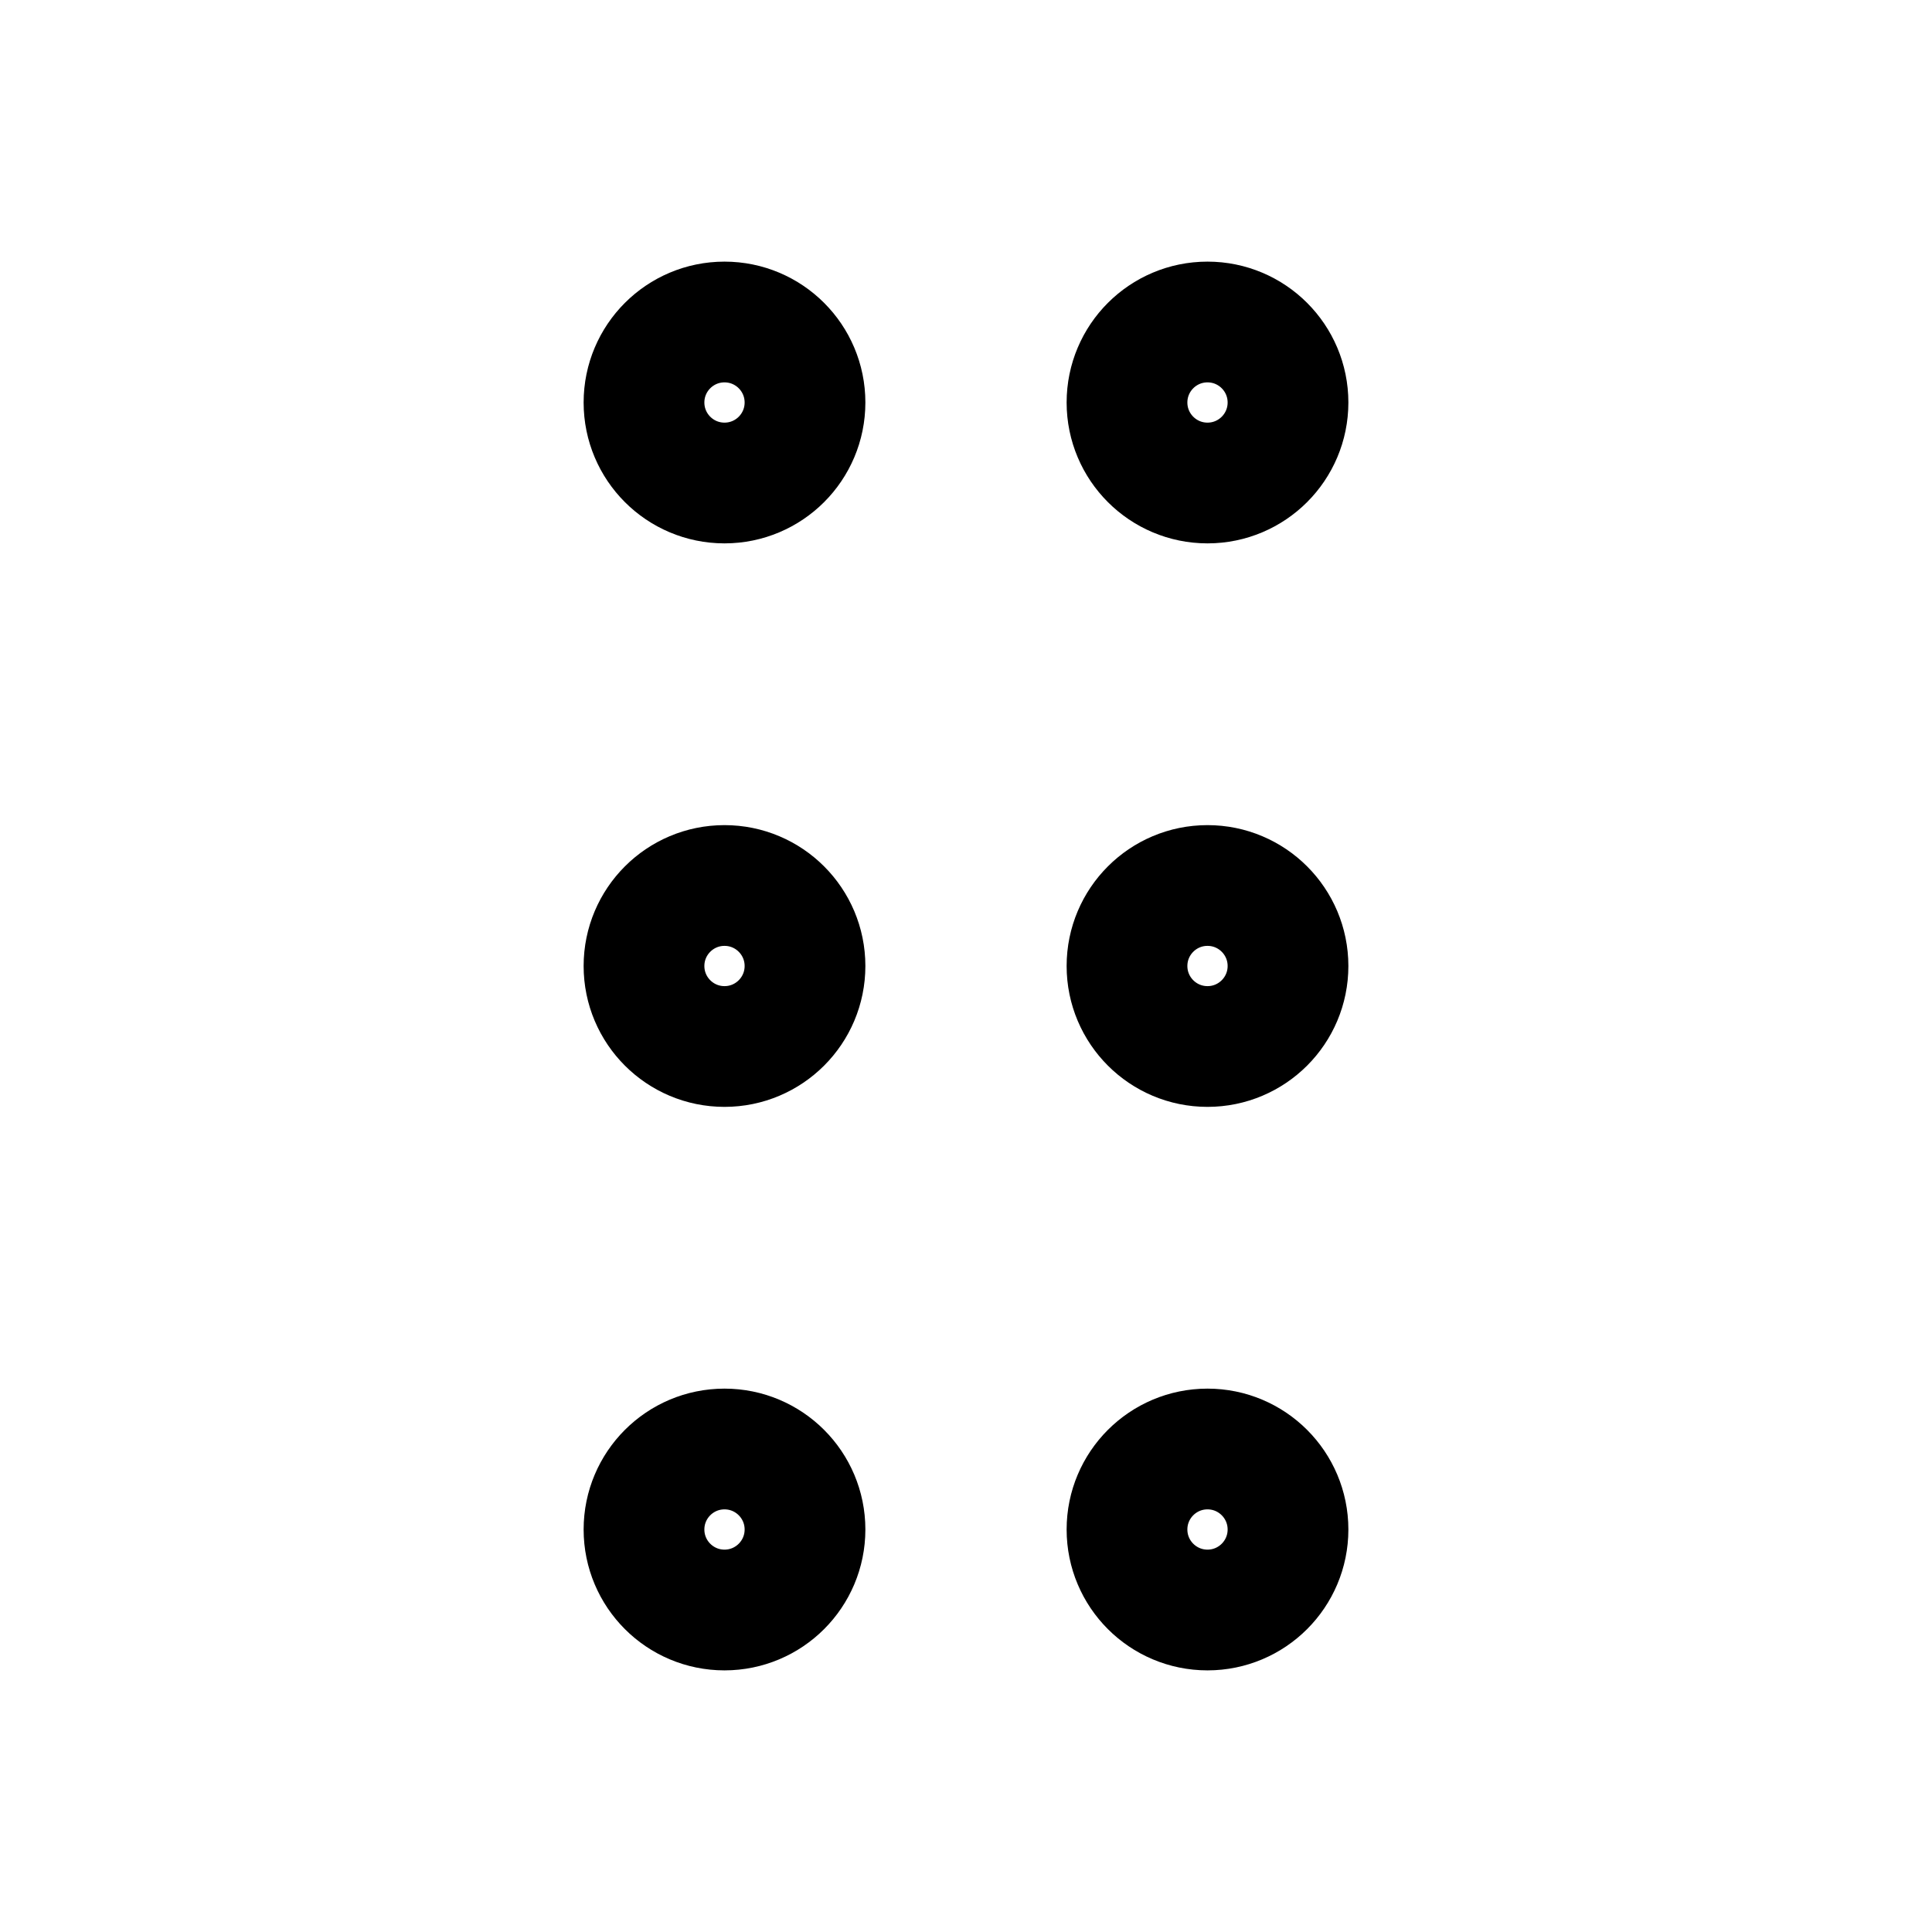
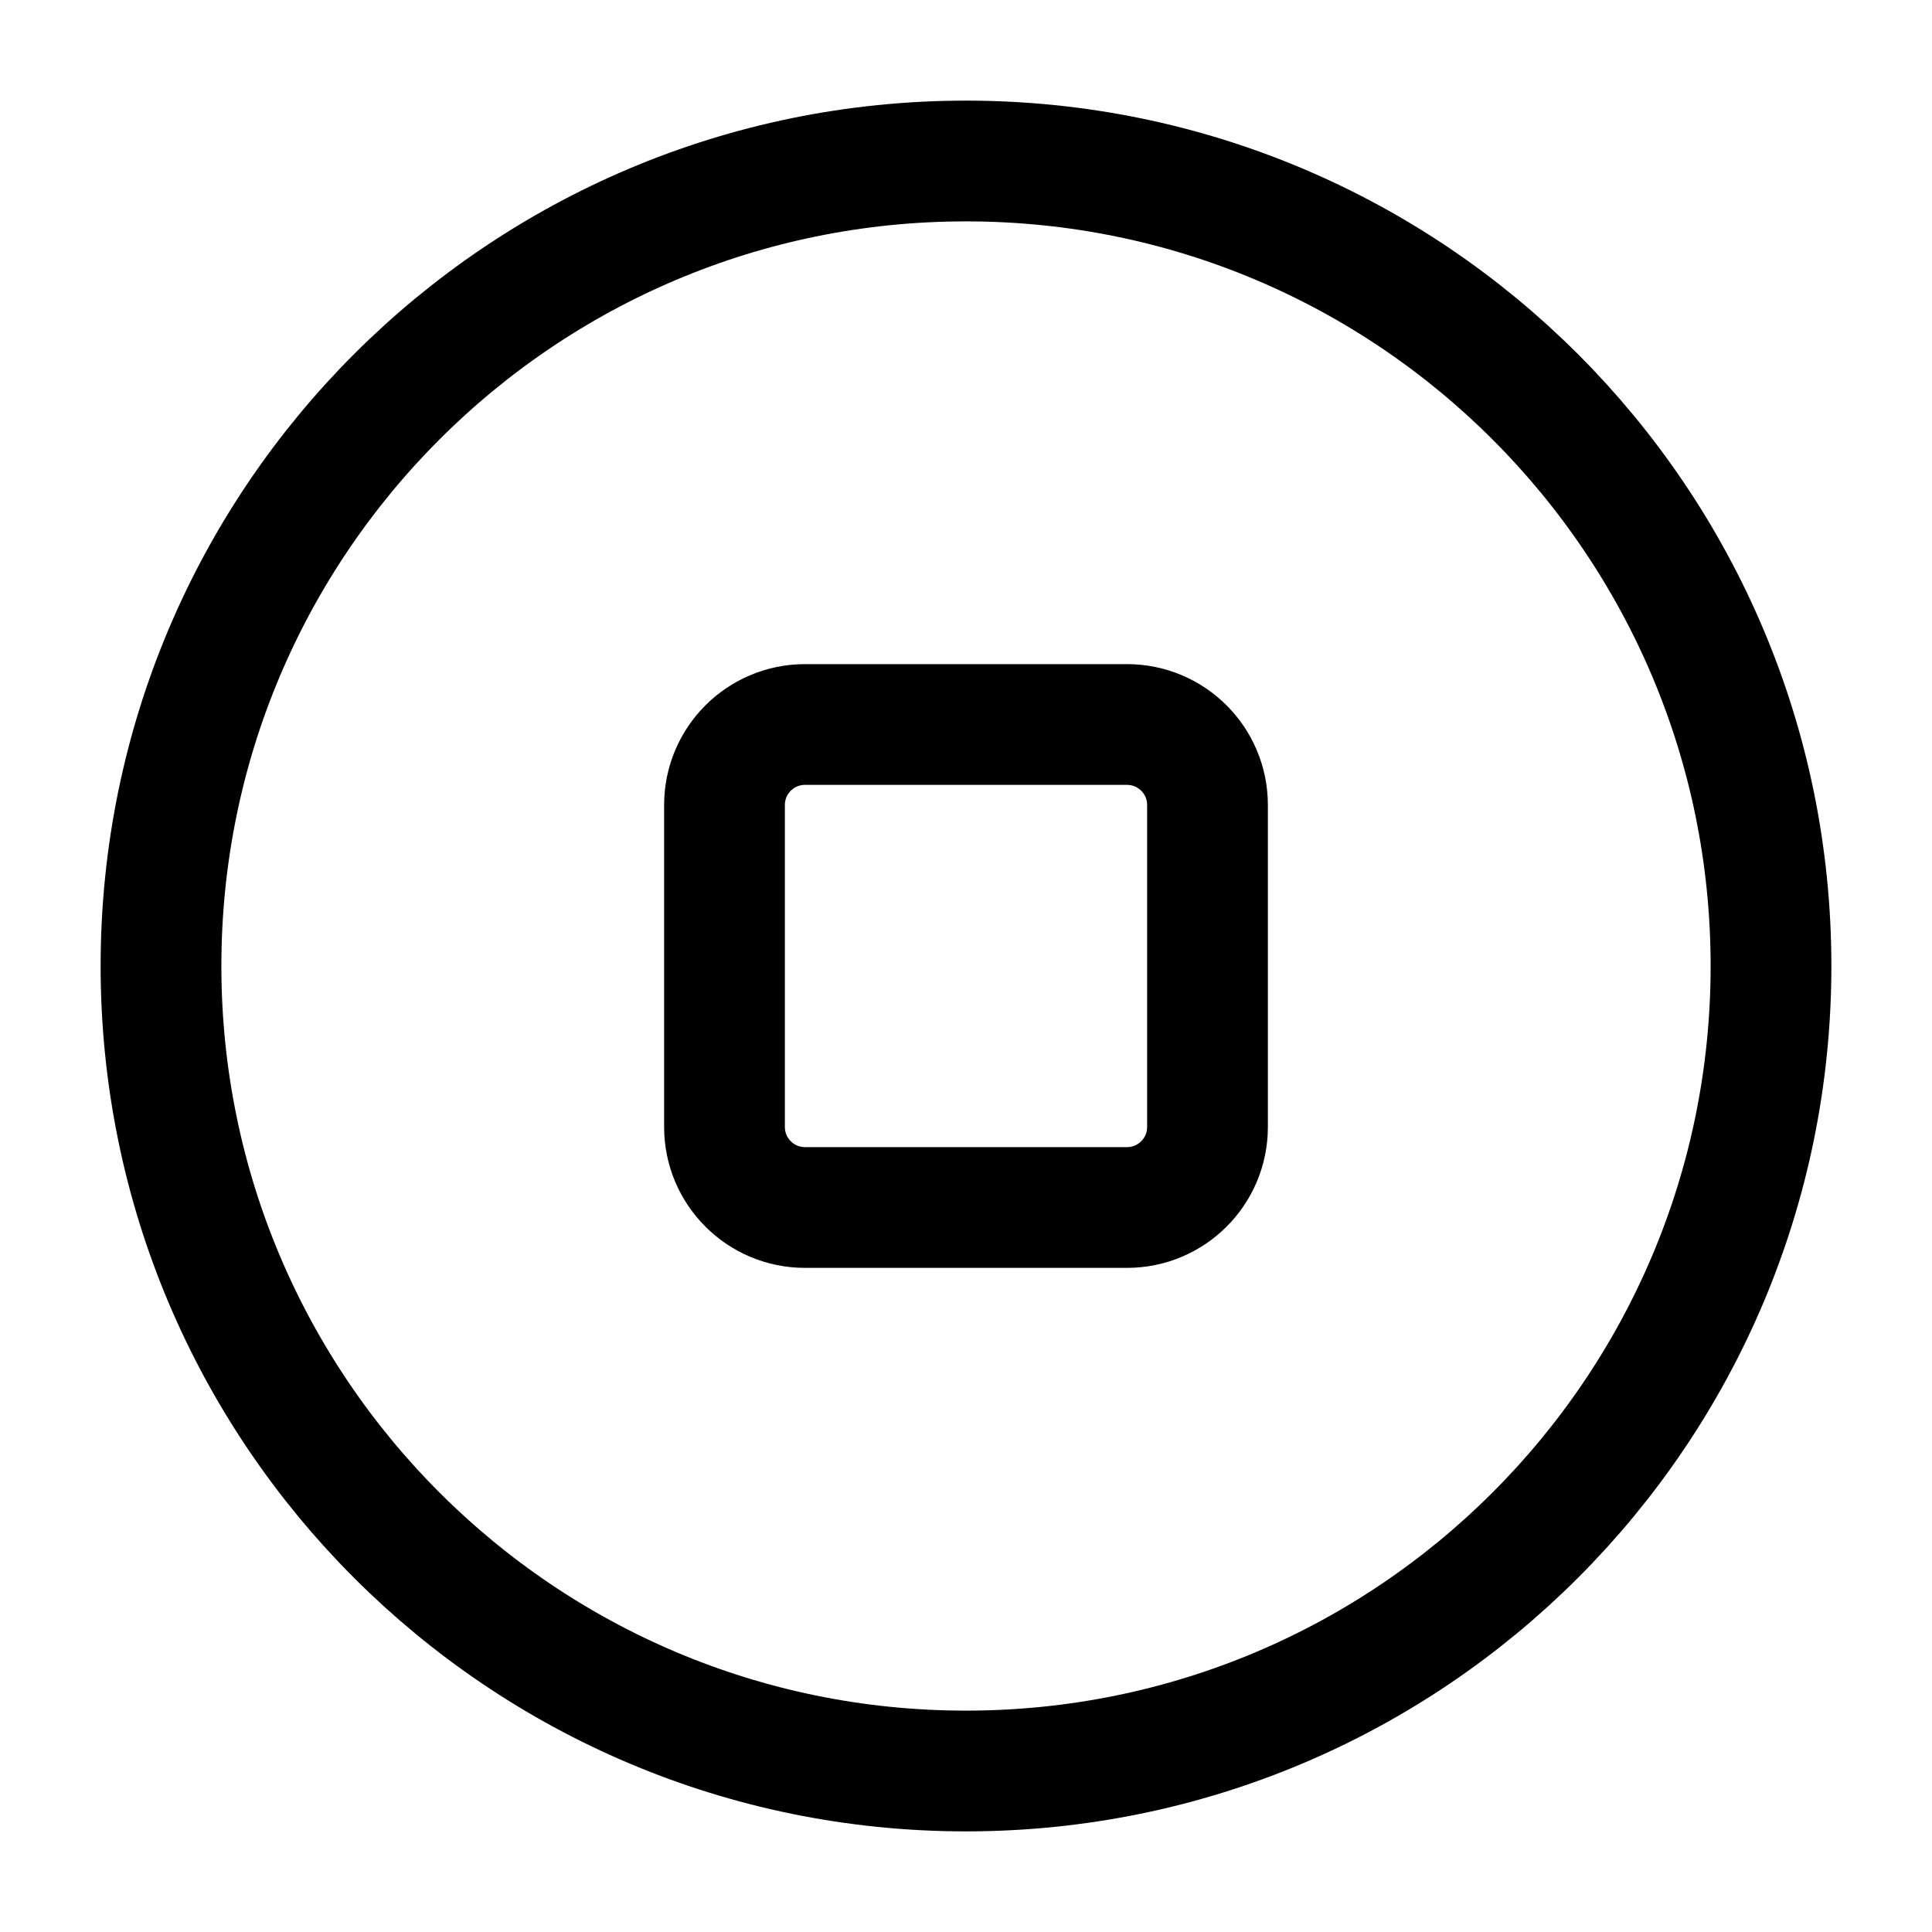
- <svg xmlns="http://www.w3.org/2000/svg" class="lucide lucide-grip-vertical" width="24" height="24" viewBox="0 0 24 24" fill="none" stroke="currentColor" stroke-width="1.5" stroke-linecap="round" stroke-linejoin="round">
-   <circle cx="9" cy="12" r="1" />
-   <circle cx="9" cy="5" r="1" />
-   <circle cx="9" cy="19" r="1" />
-   <circle cx="15" cy="12" r="1" />
-   <circle cx="15" cy="5" r="1" />
-   <circle cx="15" cy="19" r="1" />
+ <svg xmlns="http://www.w3.org/2000/svg" class="lucide lucide-circle-stop" width="24" height="24" viewBox="0 0 24 24" fill="none" stroke="currentColor" stroke-width="1.5" stroke-linecap="round" stroke-linejoin="round">
+   <circle cx="12" cy="12" r="10" />
+   <rect x="9" y="9" width="6" height="6" rx="1" />
</svg>
